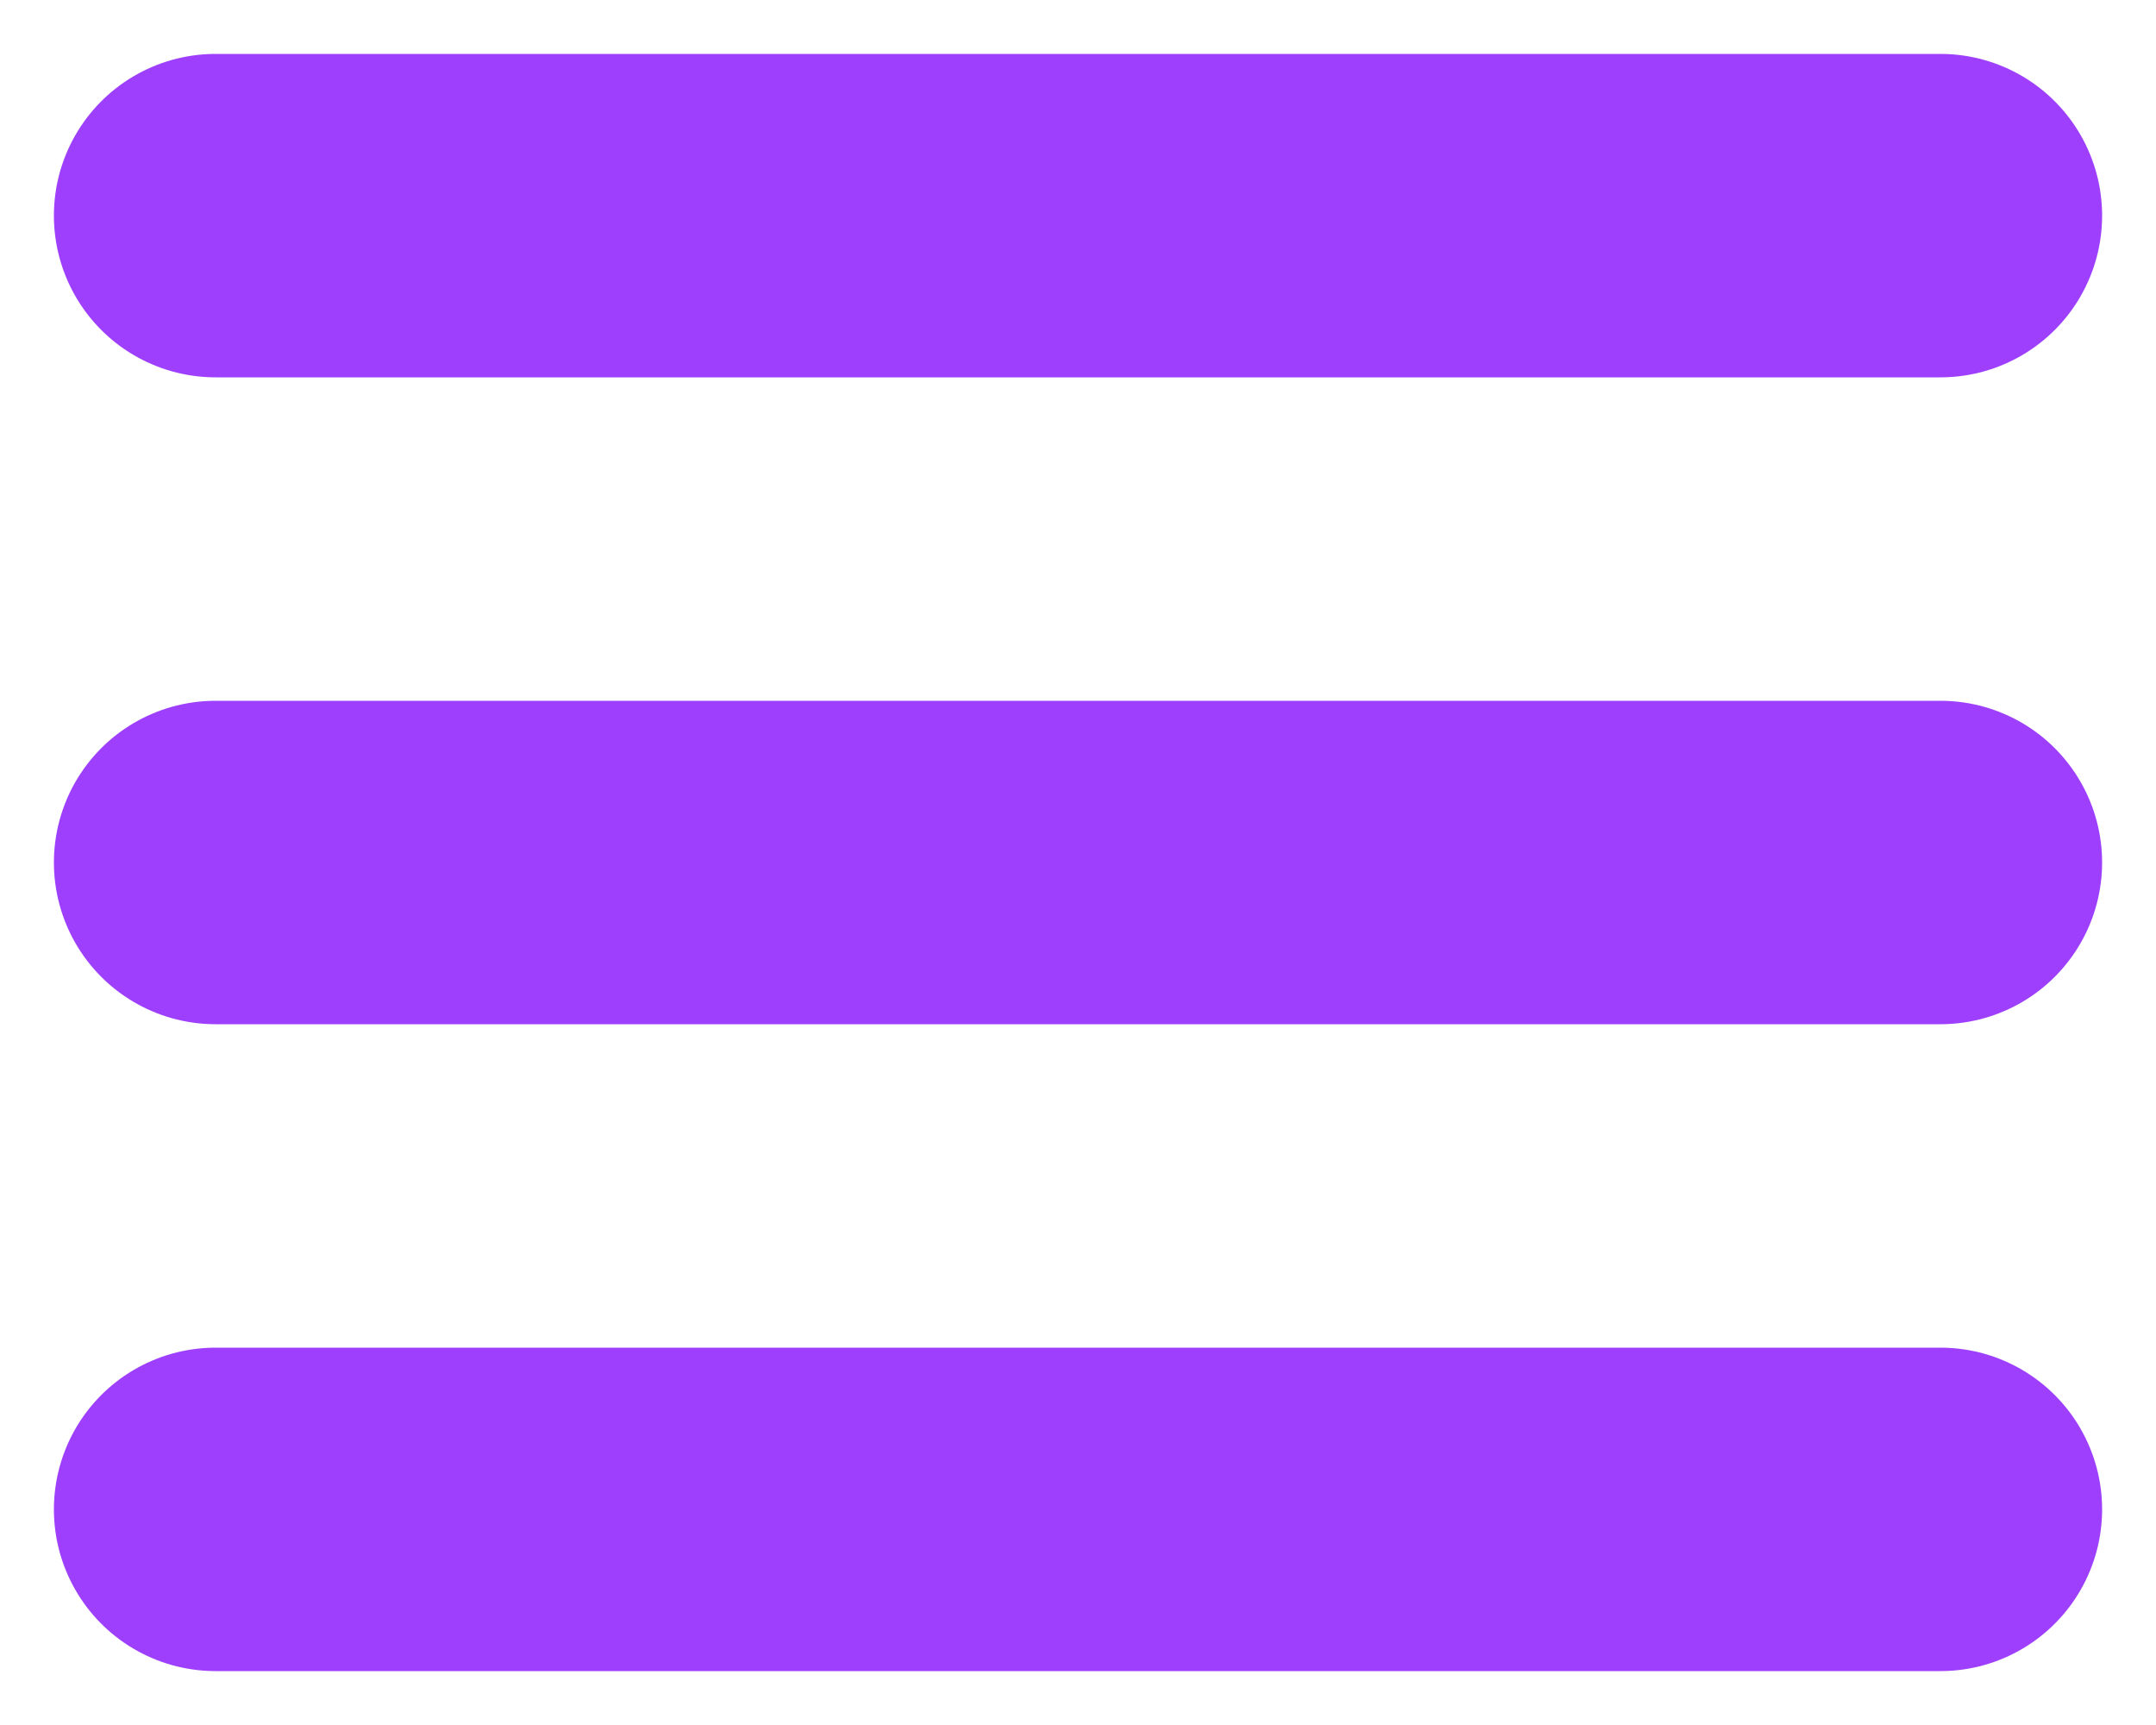
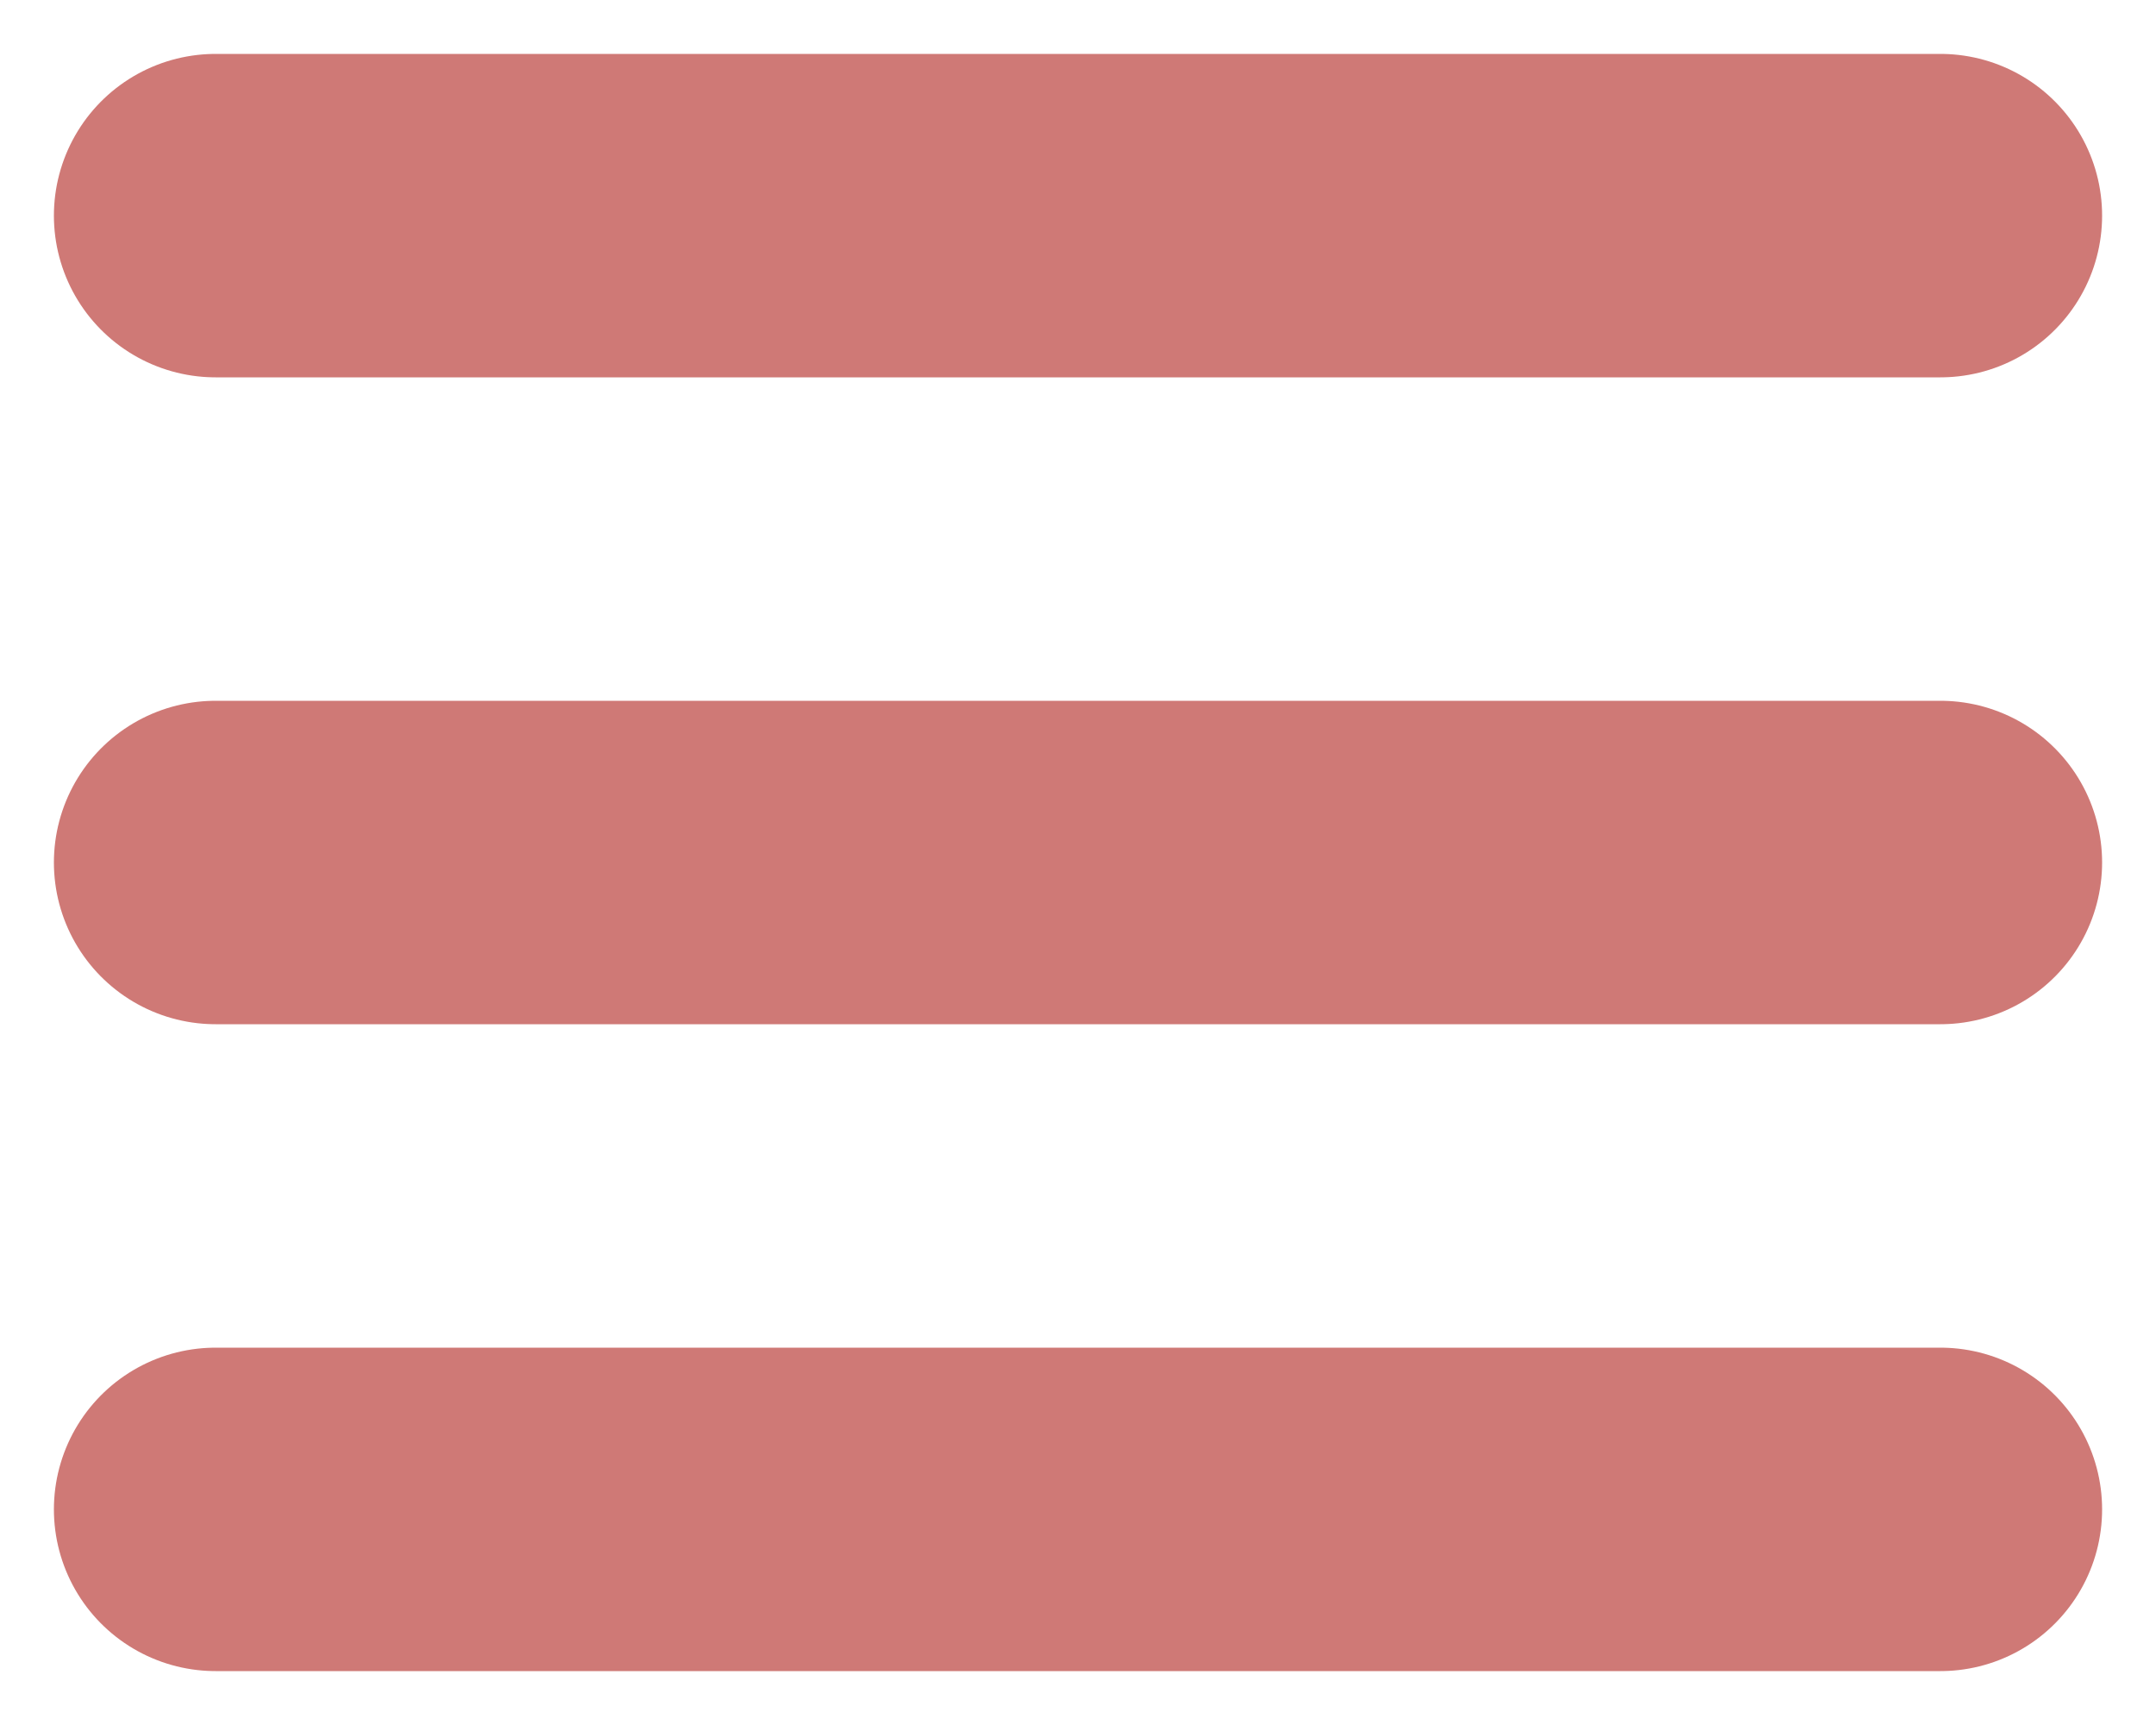
<svg xmlns="http://www.w3.org/2000/svg" version="1.1" id="Layer_1" x="0px" y="0px" viewBox="0 0 20 16" style="enable-background:new 0 0 20 16;" xml:space="preserve">
  <style type="text/css">
- 	.st0{fill:none;stroke:#9E3FFD;stroke-width:3;stroke-linecap:round;stroke-linejoin:round;}
+ 	.st0{fill:none;stroke:#CF7976;stroke-width:3;stroke-linecap:round;stroke-linejoin:round;}
</style>
  <path class="st0" d="M2,2h16 M2,8h16 M2,14h16" />
</svg>
